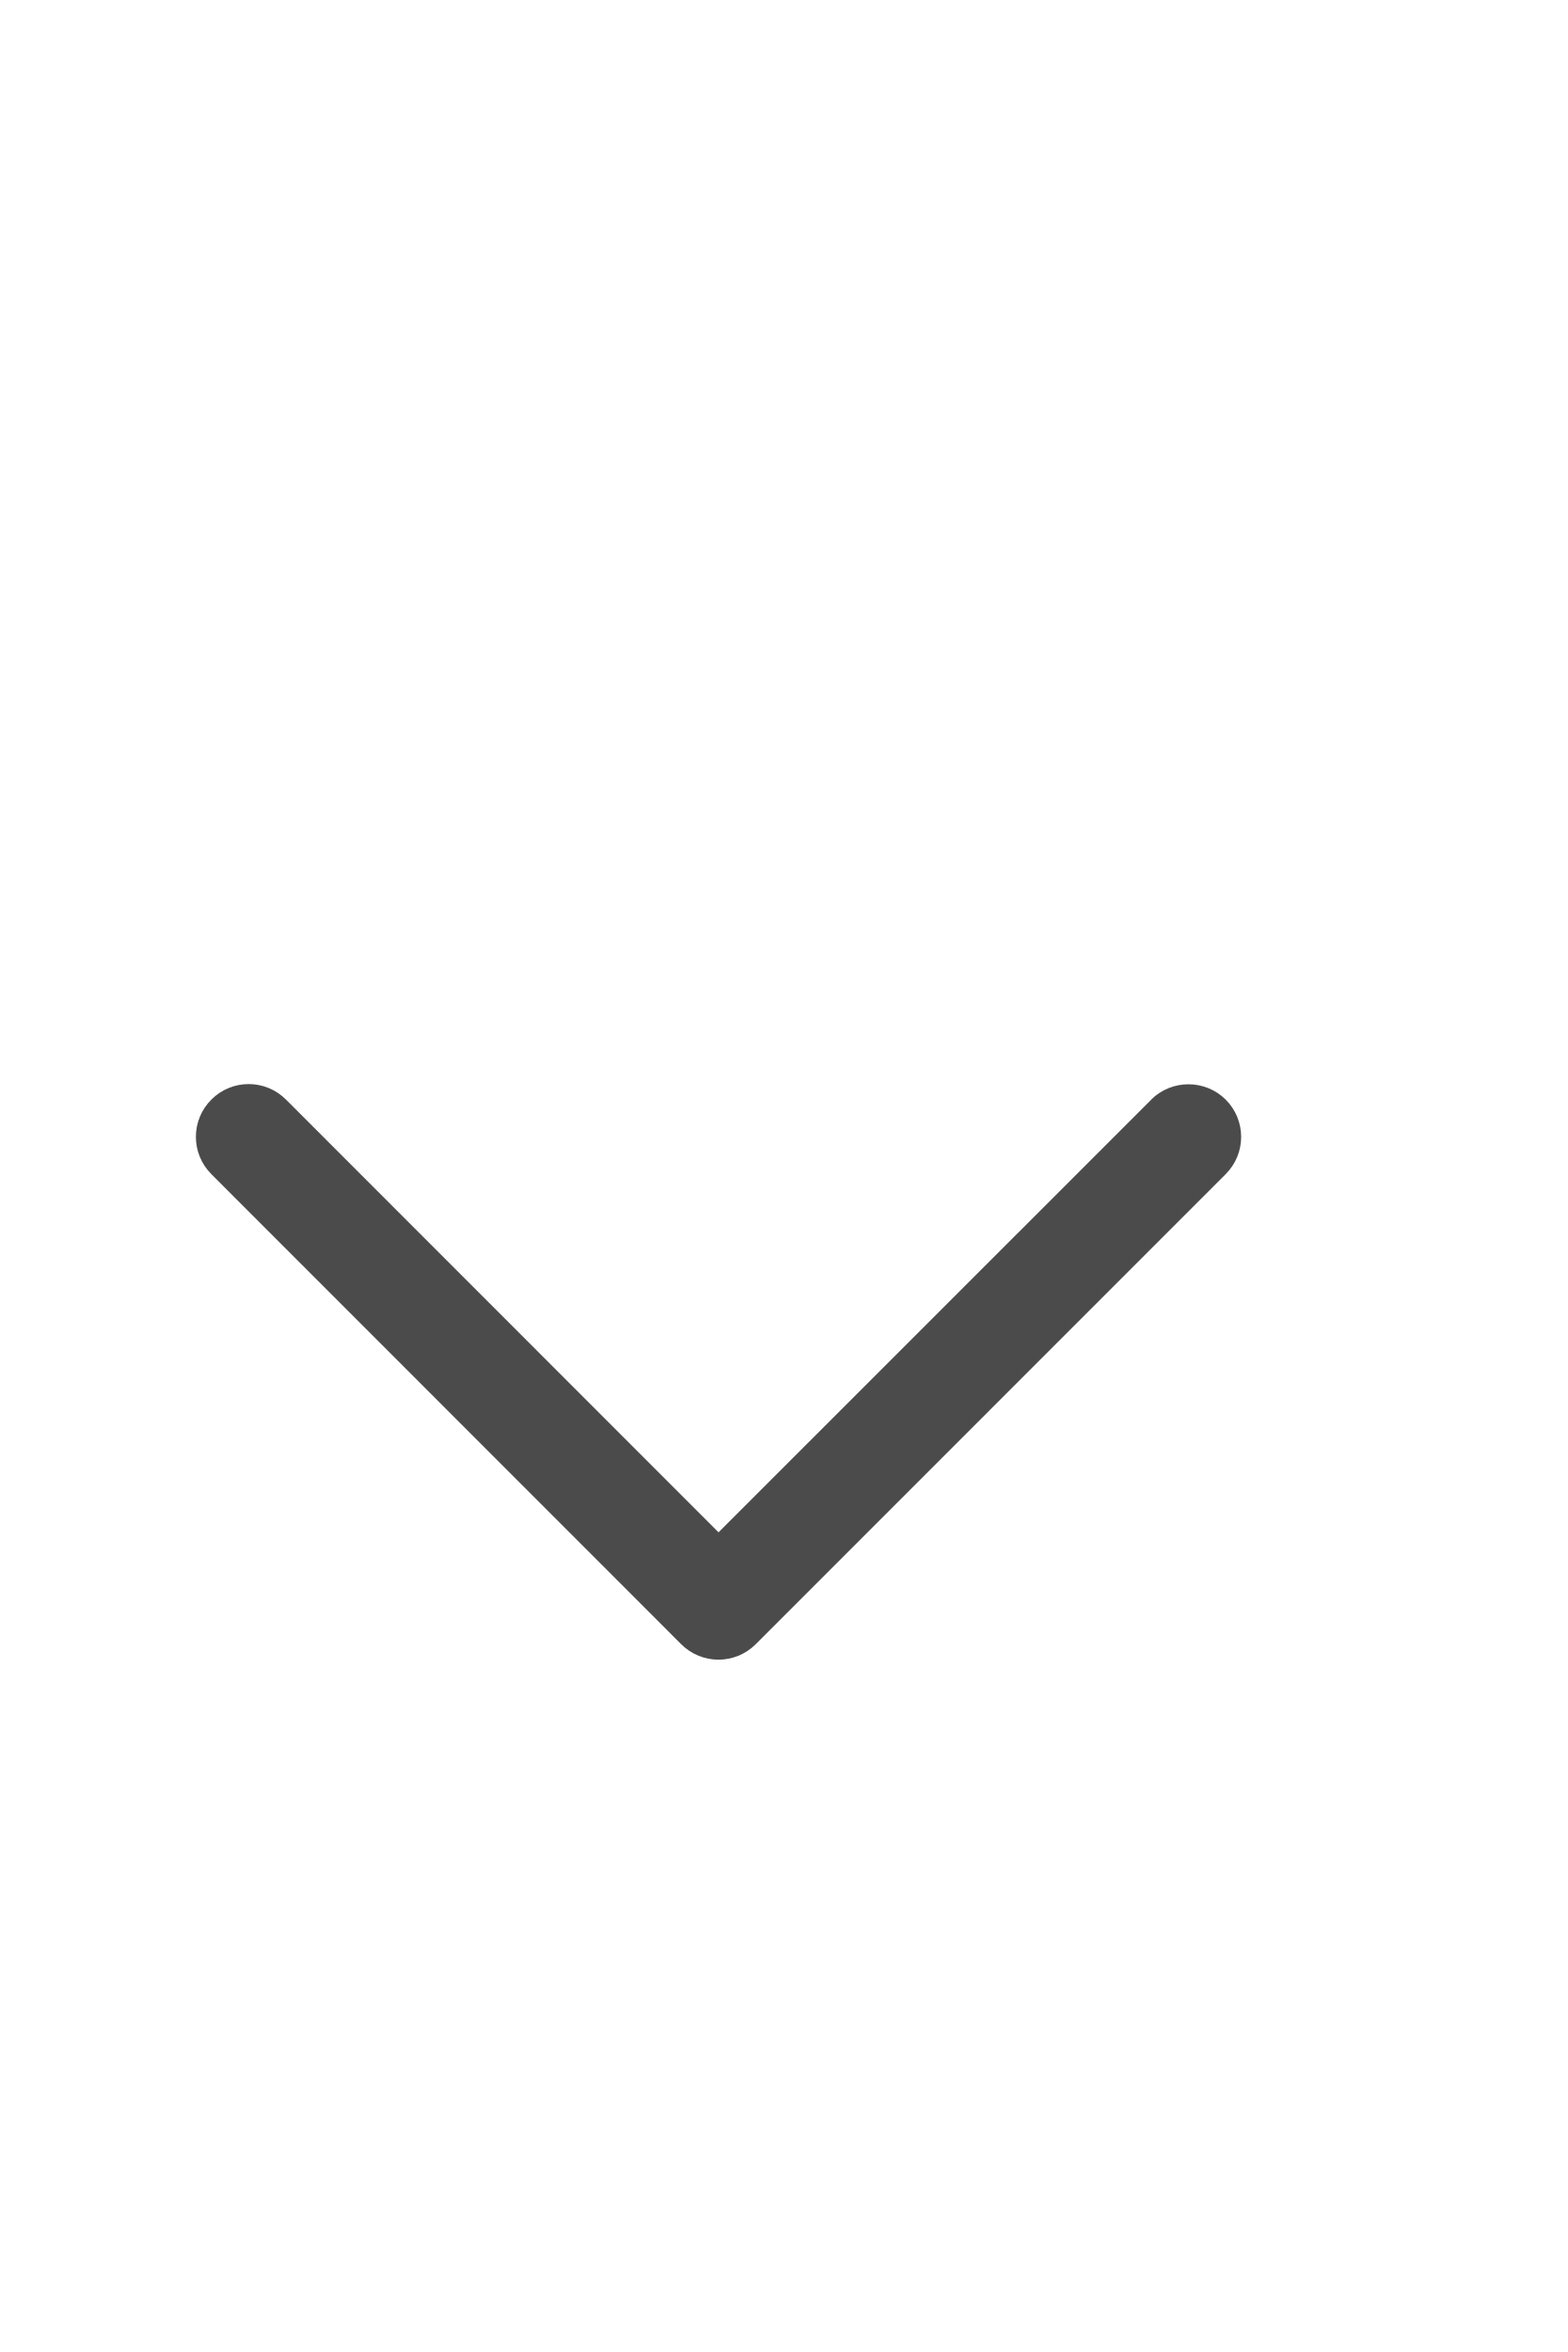
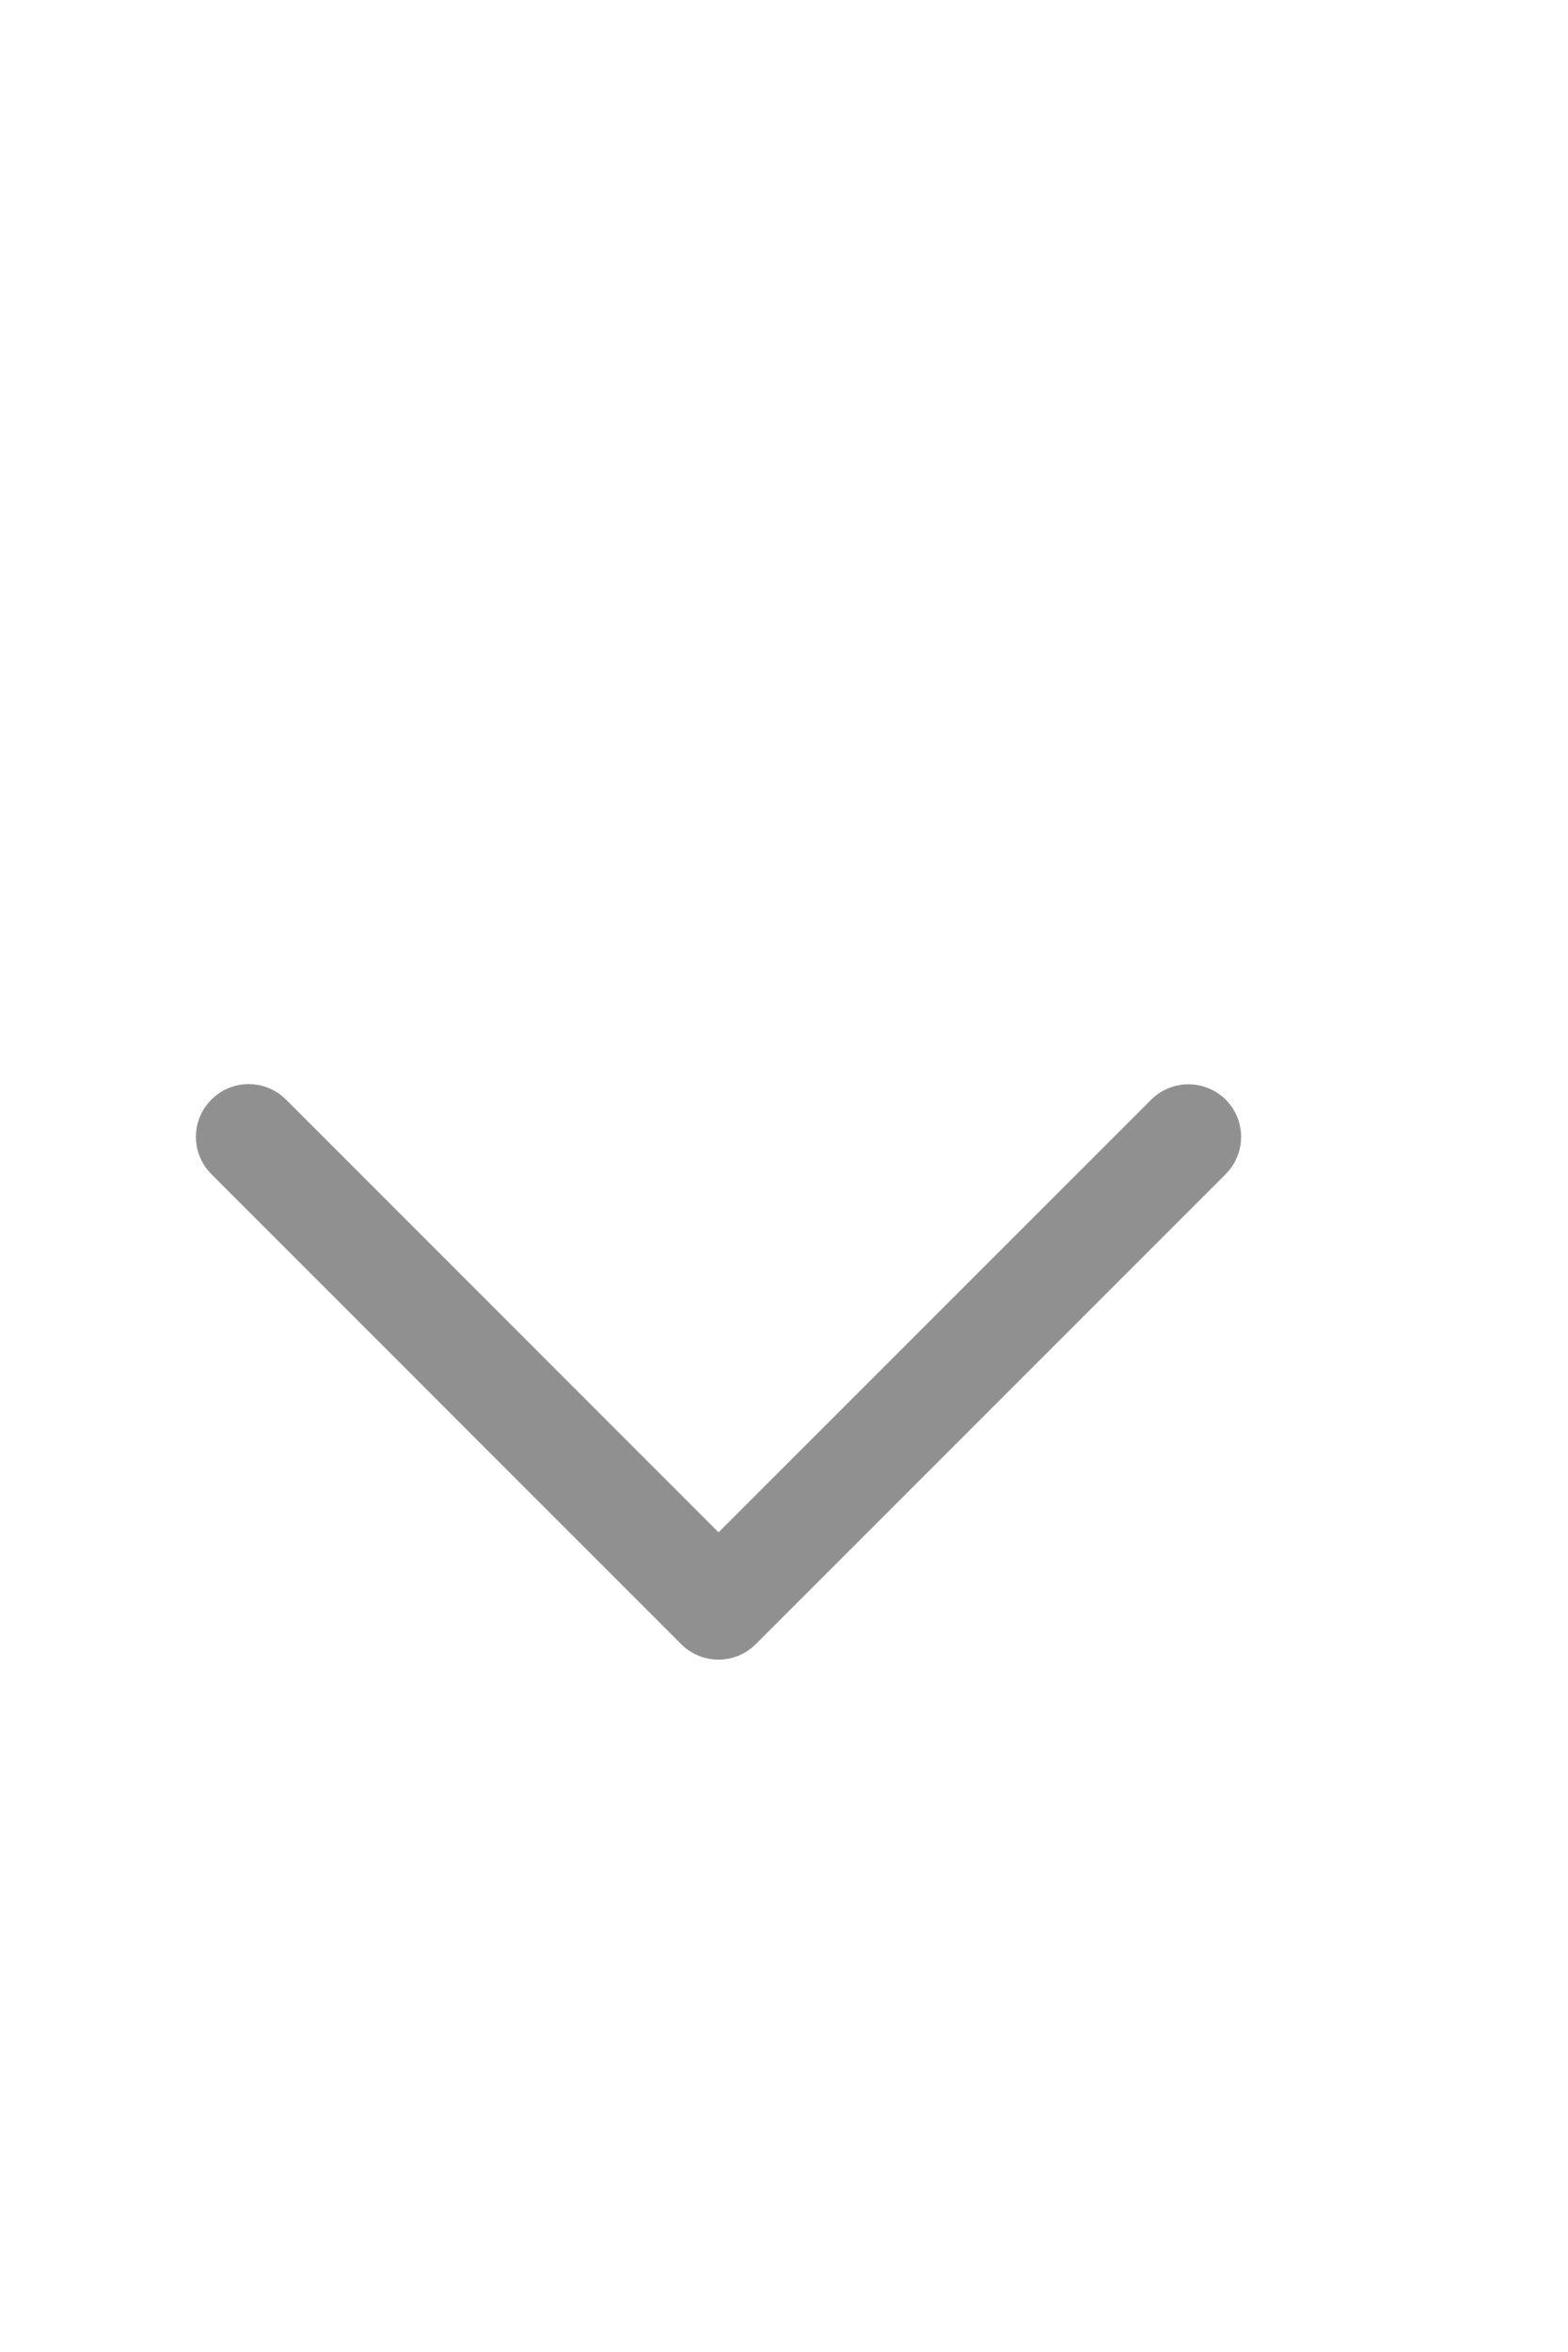
<svg width="240" height="360">
  <g transform="scale(20) translate(10 7.5) rotate(90)">
-     <path d="m 0.917,1.189 3.31,3.311 -3.312,3.311 c -0.158,0.158 -0.158,0.413 0,0.571 0.158,0.158 0.413,0.158 0.571,0 l 3.597,-3.596 0,0 0,0 c 0.158,-0.158 0.158,-0.413 0,-0.571 L 1.486,0.618 c -0.158,-0.158 -0.413,-0.158 -0.571,0 -0.156,0.158 -0.156,0.413 0.001,0.571 z" fill="#4b4b4b" fill-opacity="1.0" />
+     <path d="m 0.917,1.189 3.31,3.311 -3.312,3.311 c -0.158,0.158 -0.158,0.413 0,0.571 0.158,0.158 0.413,0.158 0.571,0 l 3.597,-3.596 0,0 0,0 c 0.158,-0.158 0.158,-0.413 0,-0.571 L 1.486,0.618 c -0.158,-0.158 -0.413,-0.158 -0.571,0 -0.156,0.158 -0.156,0.413 0.001,0.571 z" fill="#909090" fill-opacity="1.0" />
  </g>
</svg>
